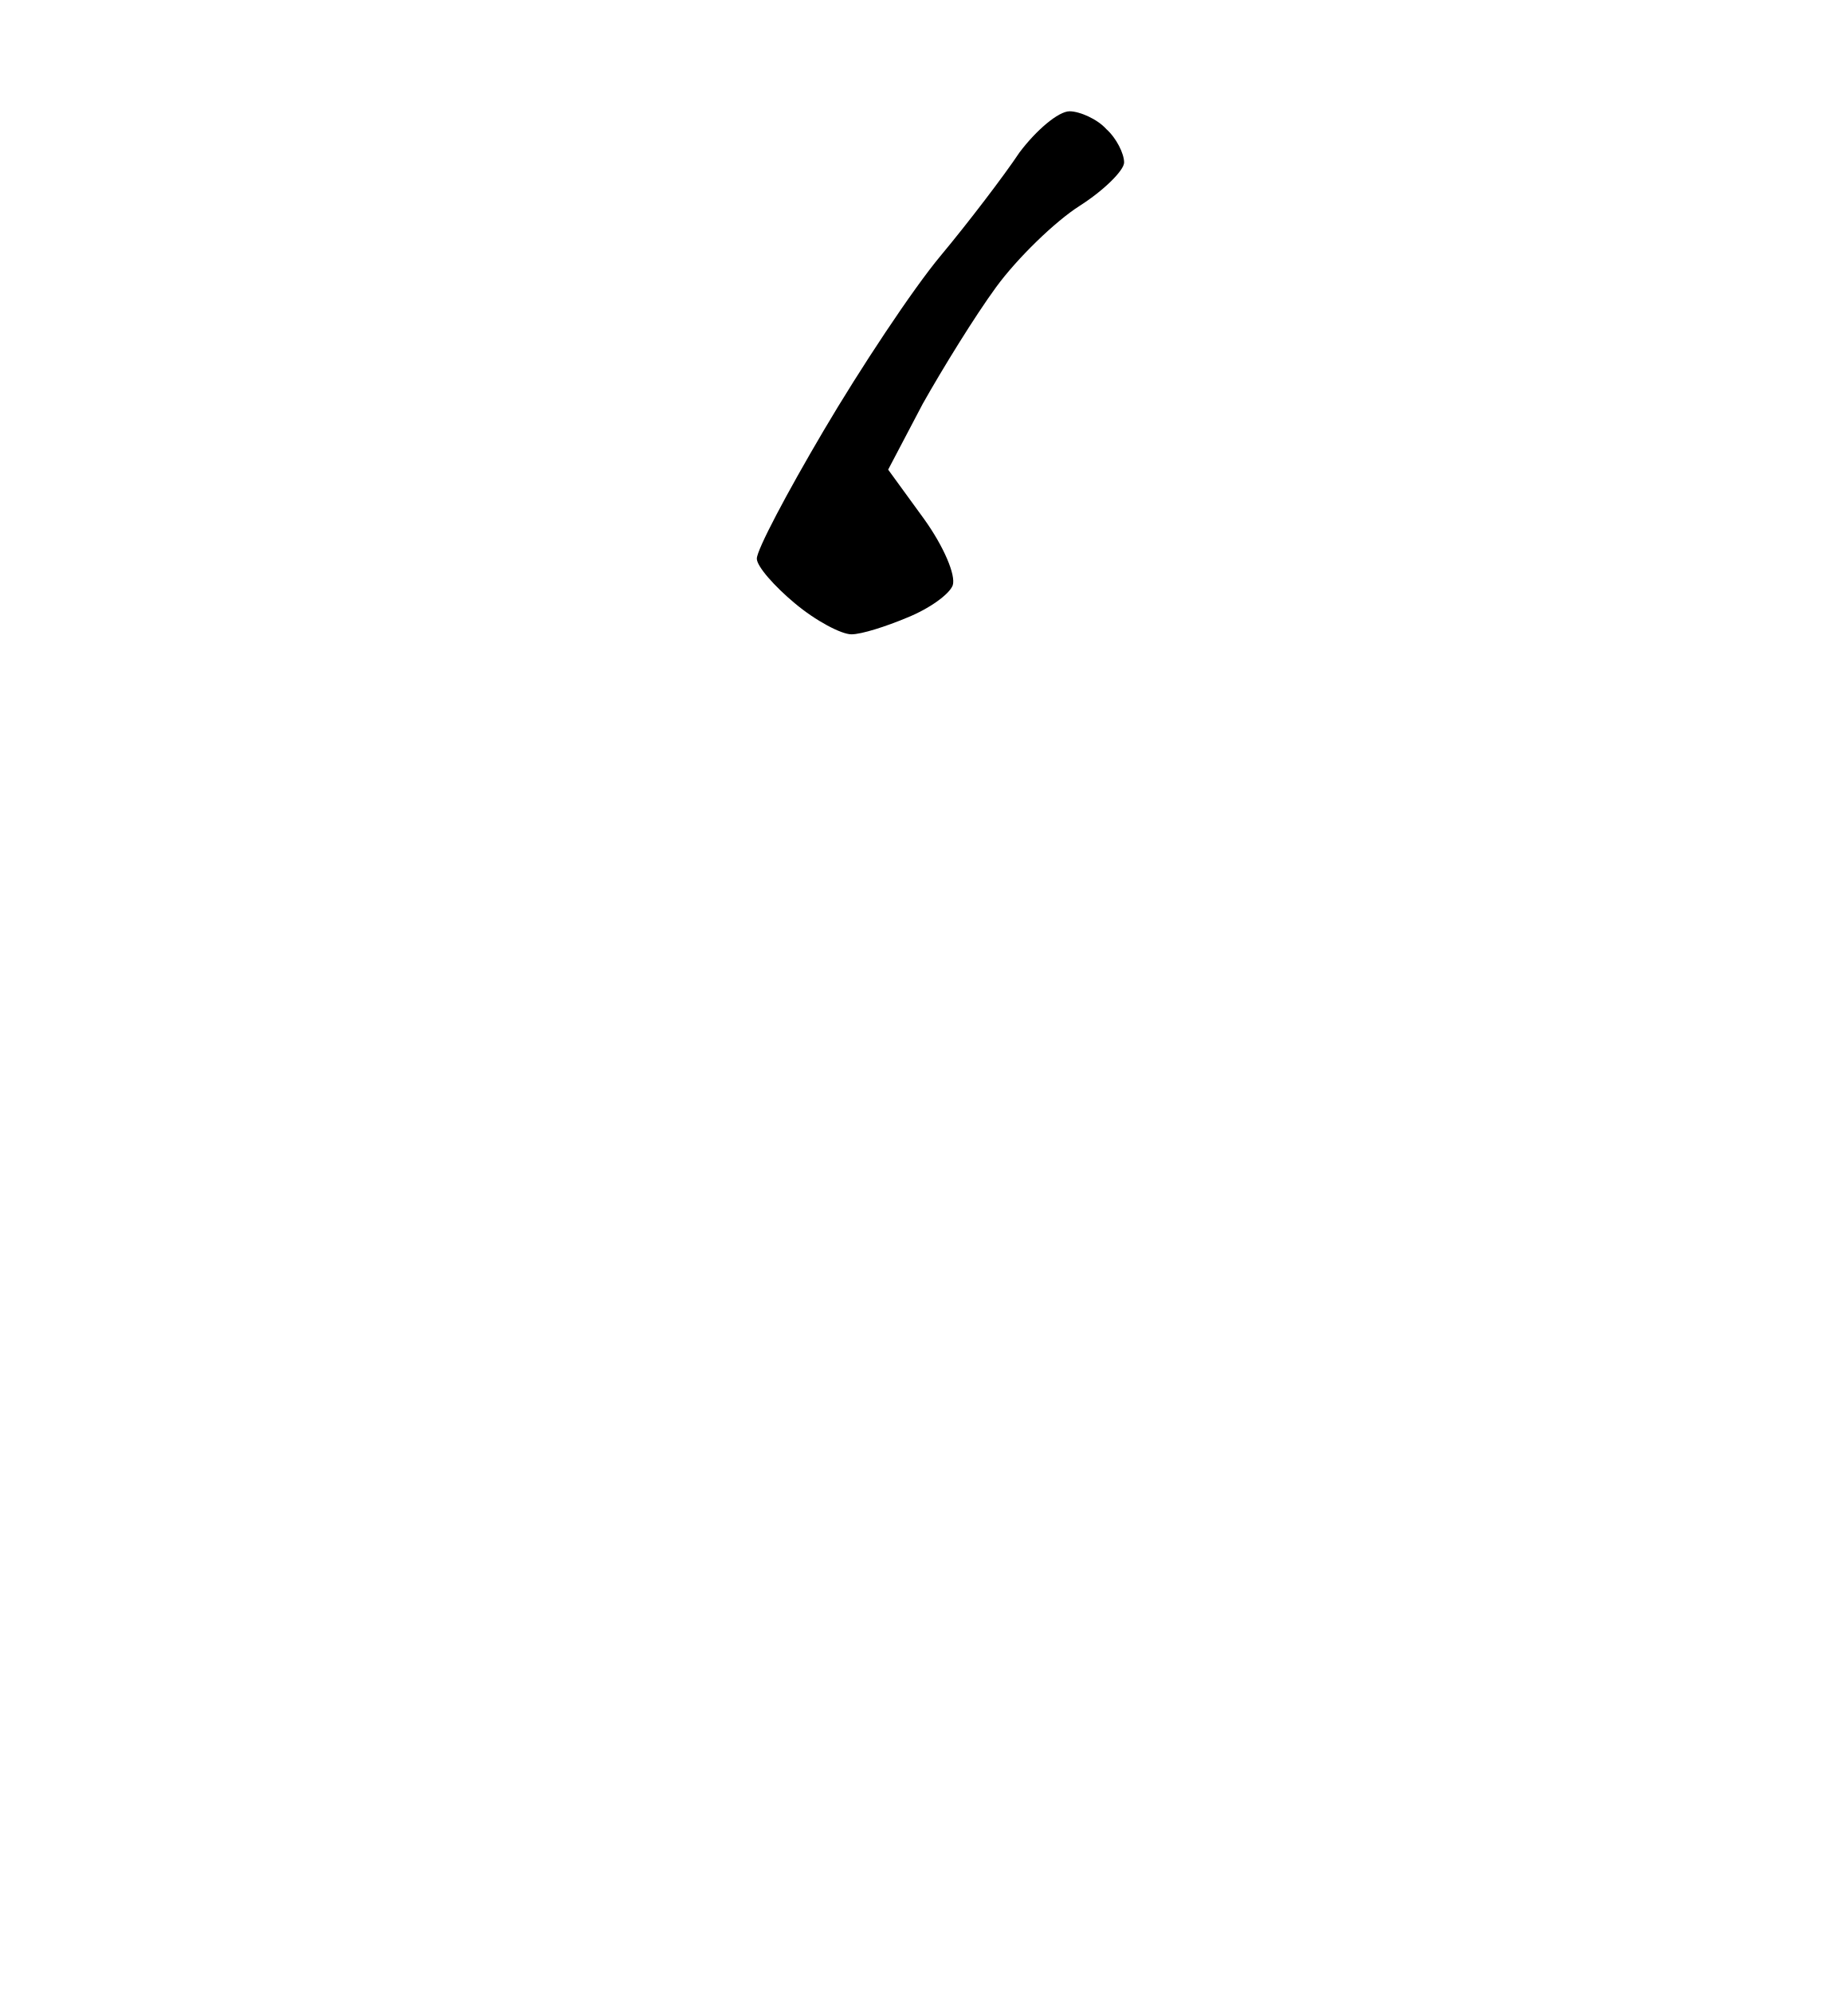
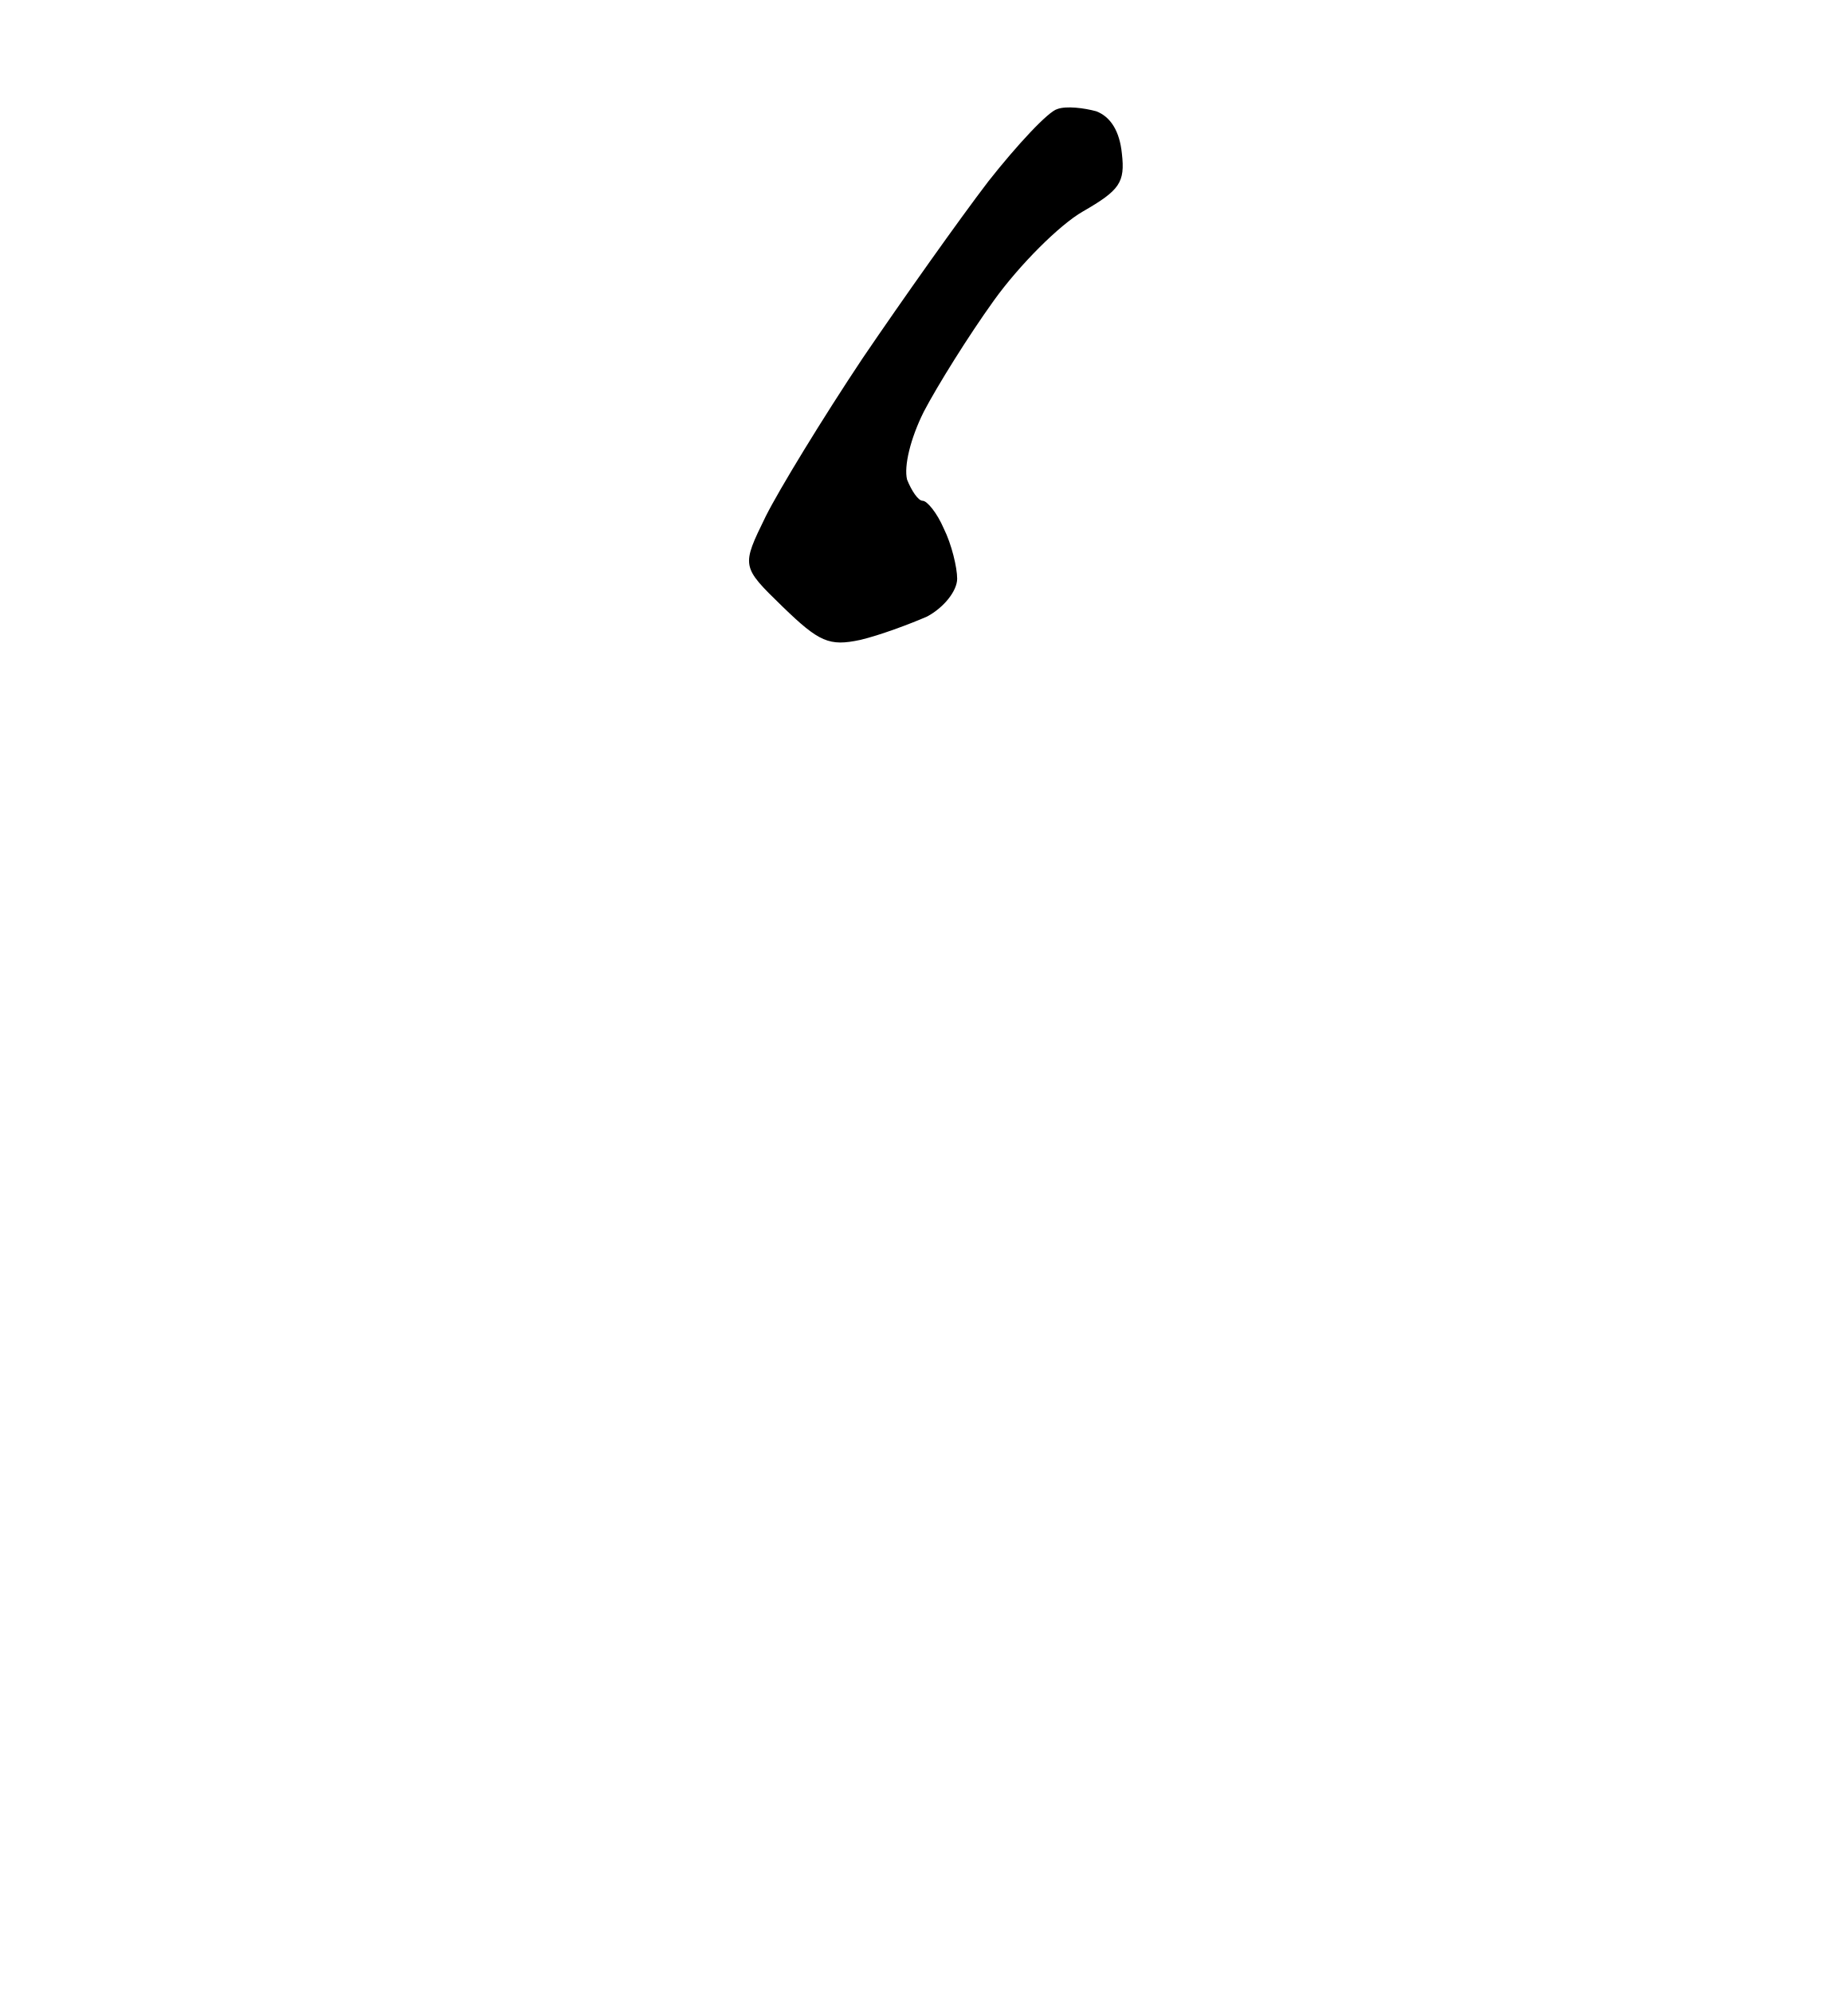
<svg xmlns="http://www.w3.org/2000/svg" version="1.0" width="166pt" height="179pt" viewBox="0 0 166 179" preserveAspectRatio="xMidYMid meet">
  <g transform="translate(0,179) scale(0.1,-0.1)" fill="#000000" stroke="none">
-     <path d="M961 1690 c-10 0 -30 -17 -45 -37 -14 -21 -46 -63 -71 -93 -25 -30 -72 -101 -105 -157 -33 -56 -60 -107 -60 -115 0 -7 16 -25 34 -40 19 -16 42 -28 51 -28 9 0 31 7 50 15 20 8 38 21 41 29 3 9 -8 35 -26 60 l-32 44 31 59 c18 32 47 79 66 105 19 26 53 59 75 73 22 14 40 32 40 39 0 8 -7 22 -16 30 -8 9 -24 16 -33 16z" />
+     <path d="M985 1690 c-11 3 -27 5 -35 2 -8 -2 -36 -32 -62 -65 -26 -34 -77 -106 -113 -159 -36 -54 -75 -118 -87 -142 -22 -45 -22 -45 15 -81 33 -32 42 -36 70 -30 17 4 44 14 60 21 15 8 27 23 27 34 0 10 -5 31 -12 45 -6 14 -15 25 -19 25 -4 0 -10 9 -14 19 -3 12 3 37 15 61 12 23 40 68 63 100 23 32 59 68 80 80 33 19 38 26 35 52 -2 20 -10 33 -23 38z" />
  </g>
</svg>
